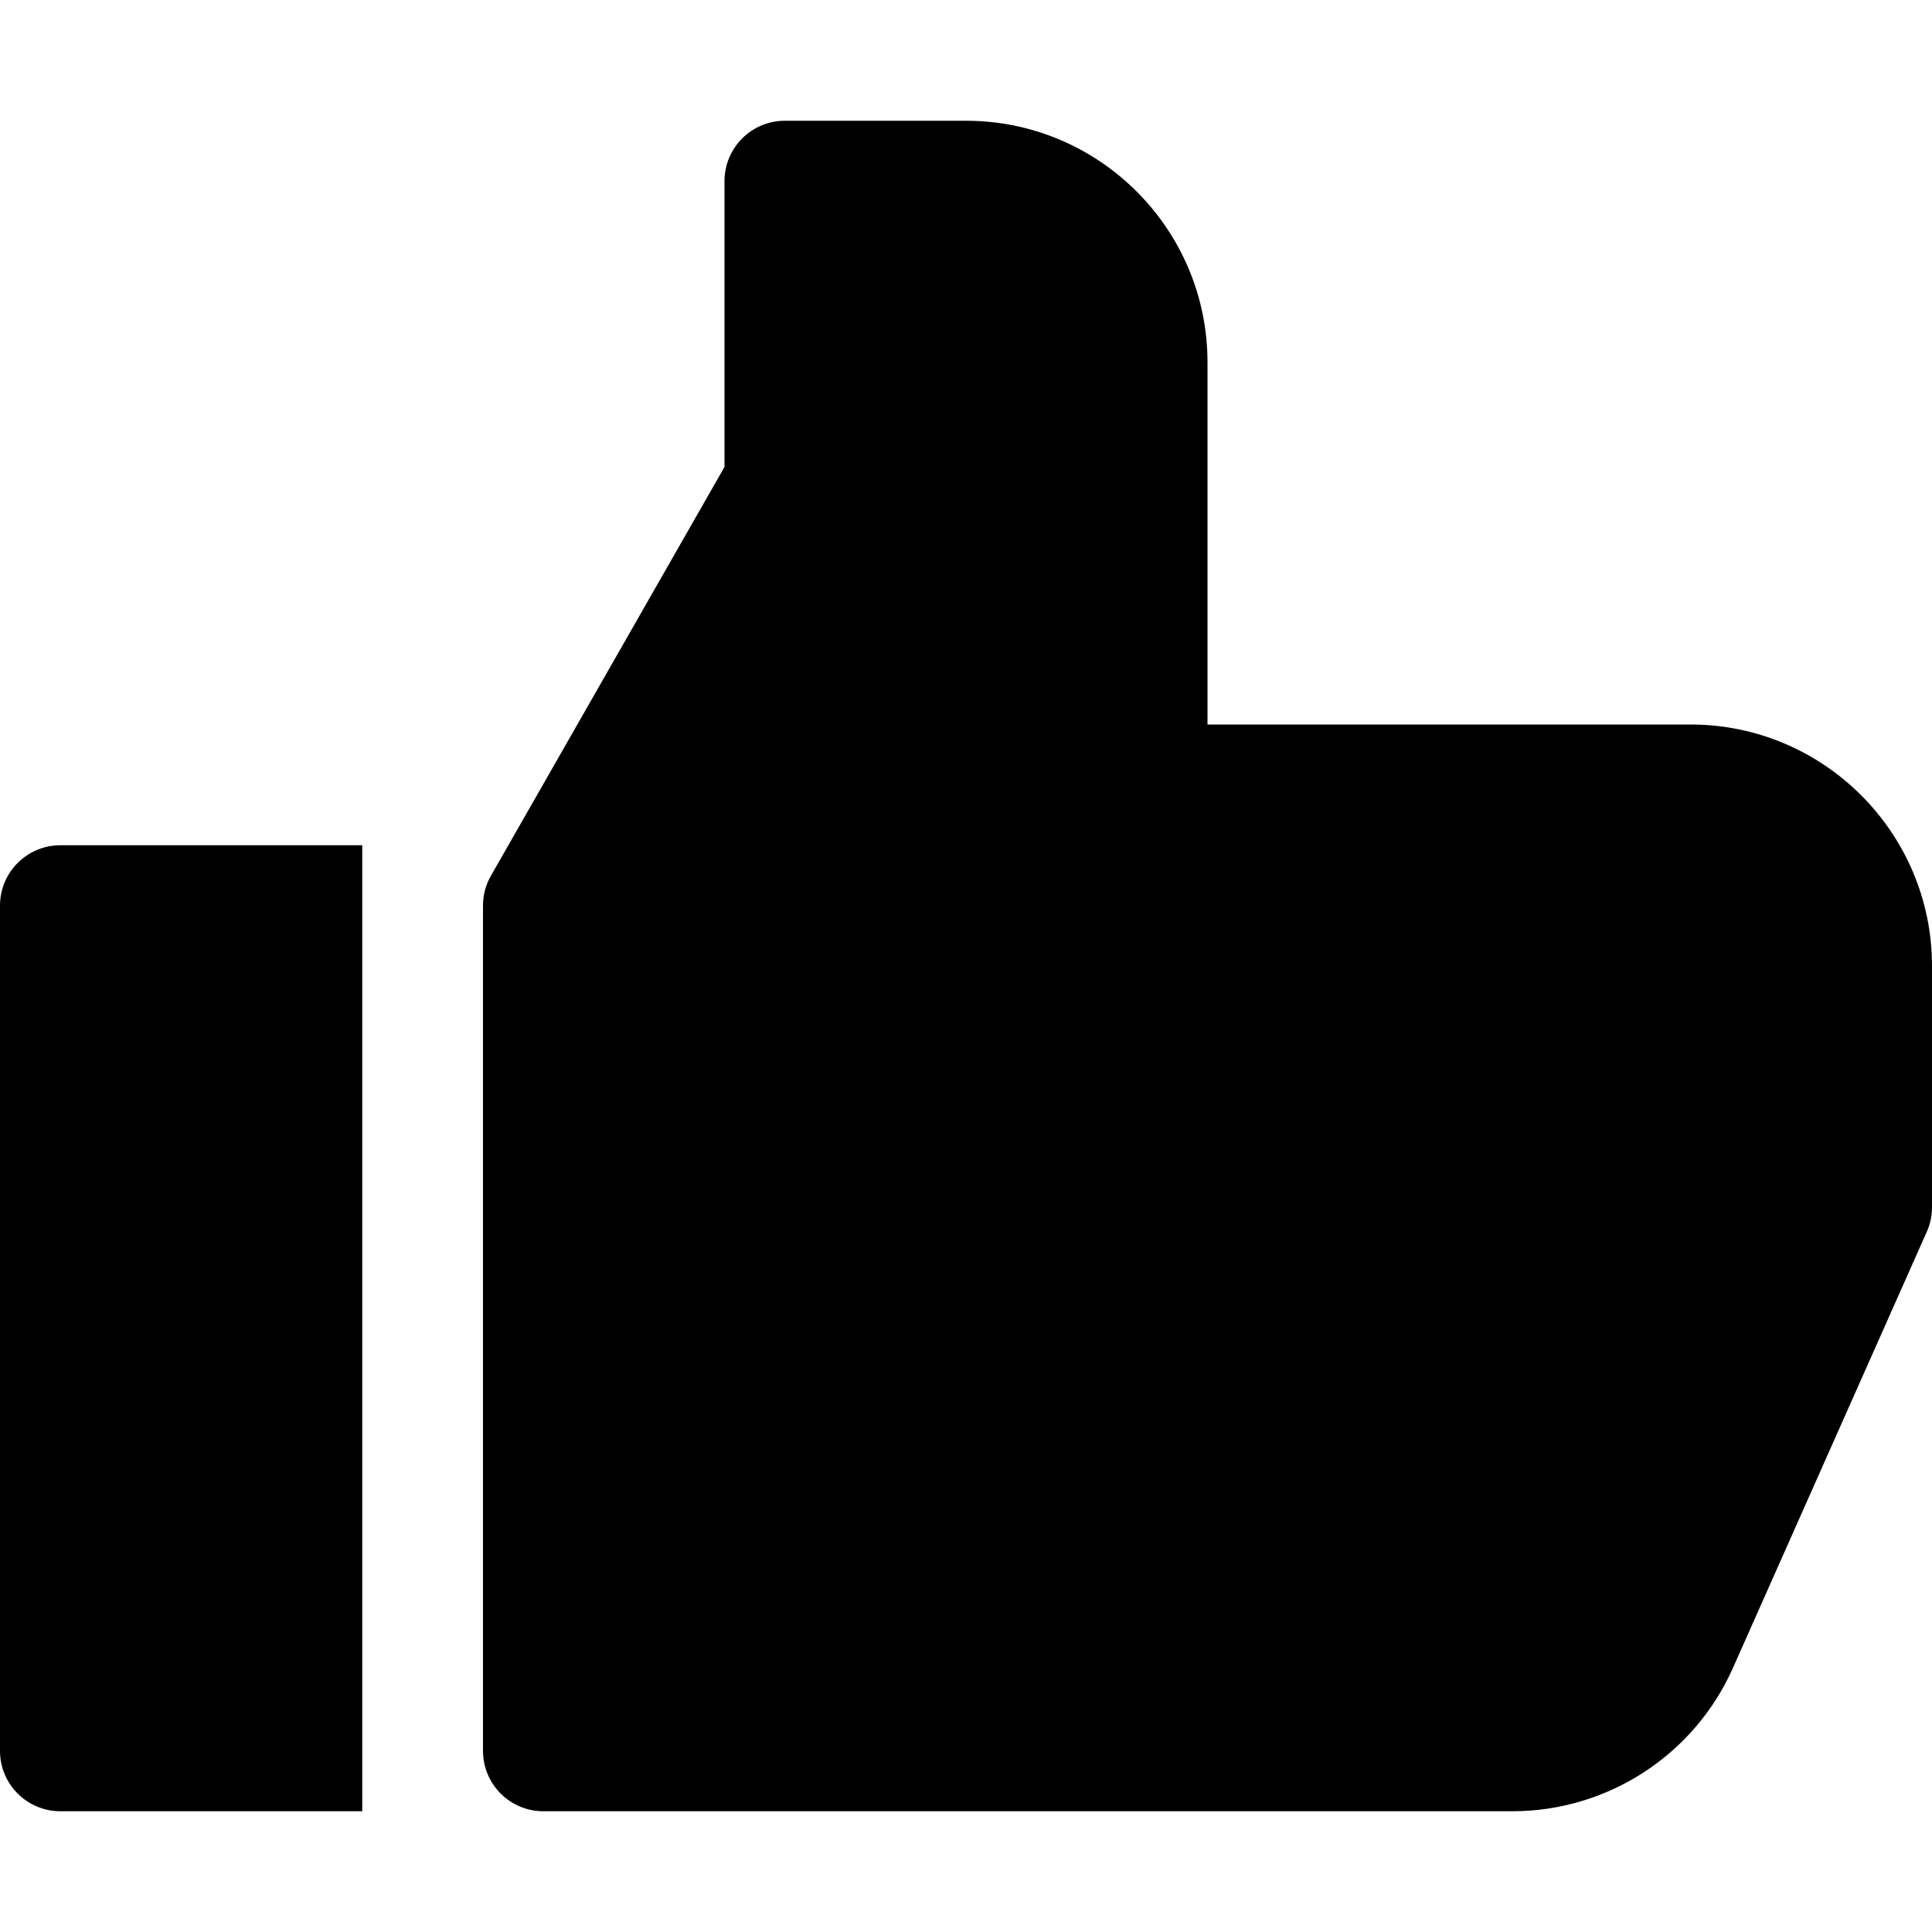
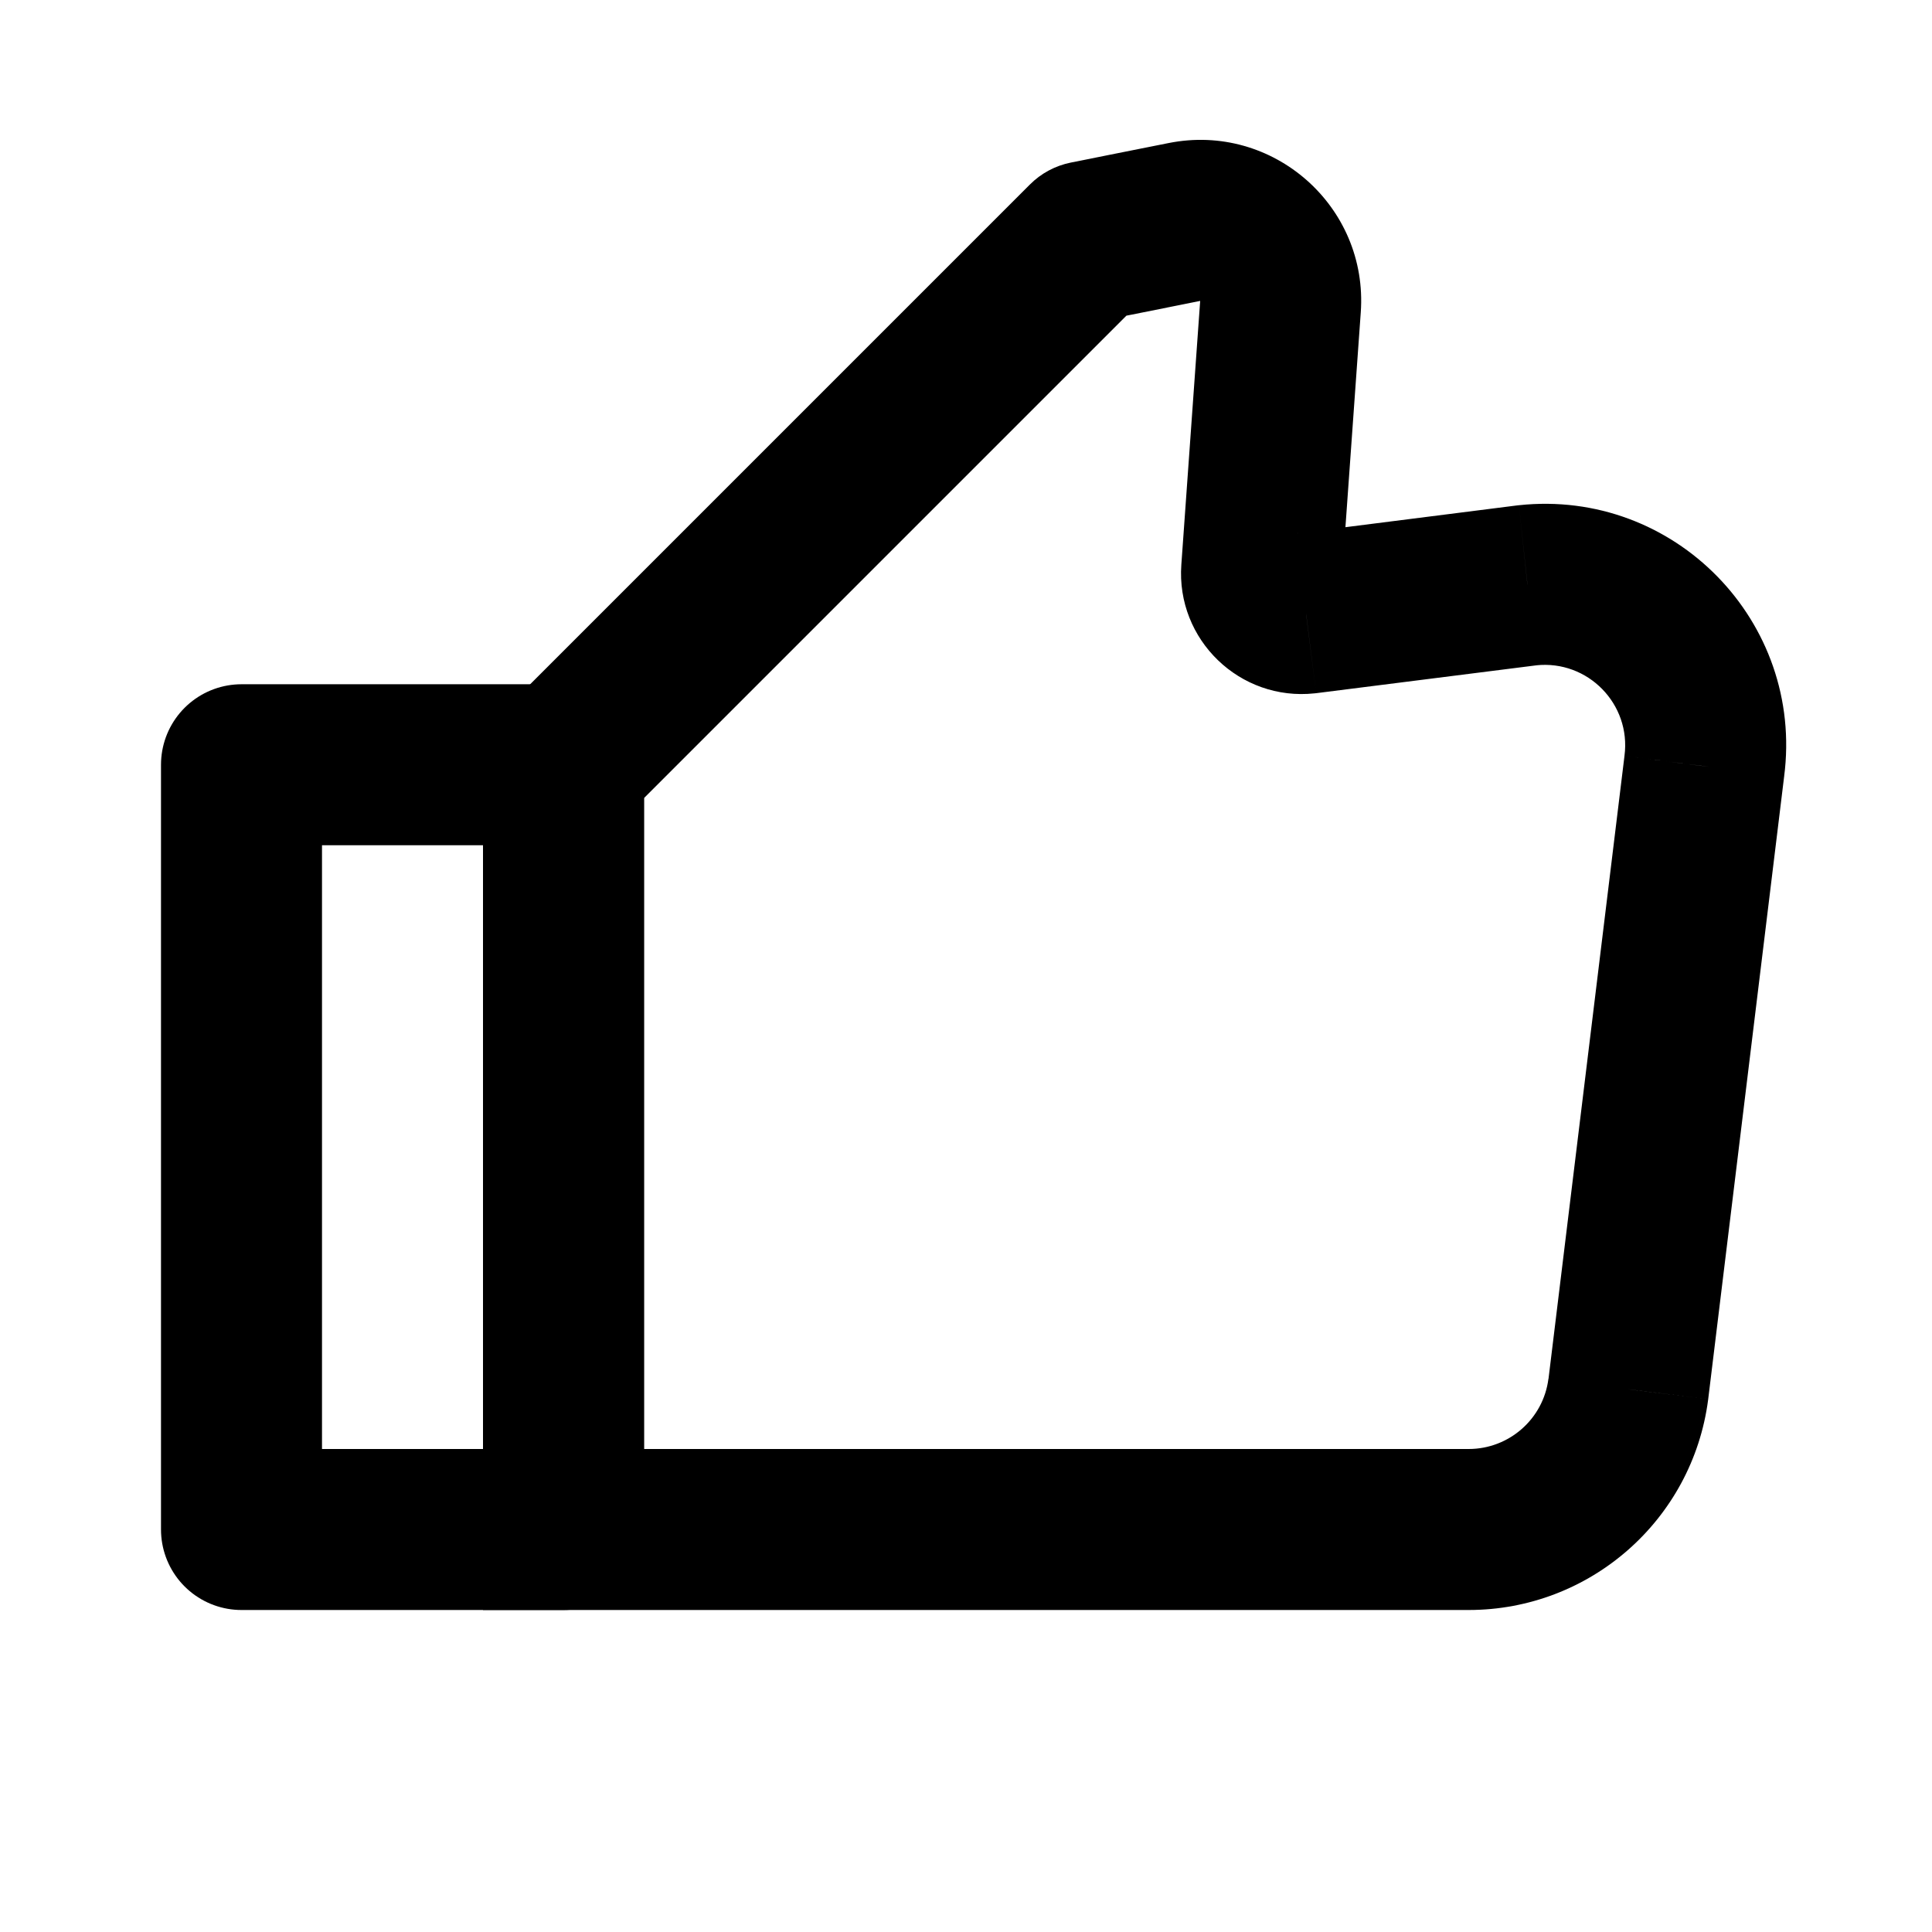
- <svg xmlns="http://www.w3.org/2000/svg" viewBox="0 0 16 16">
-   <path d="M14 6h-4V3c0-1.103-.897-2-2-2H6.5a.5.5 0 00-.5.5v2.367L4.066 7.252A.493.493 0 004 7.5v7a.5.5 0 00.5.5h8.025a2 2 0 001.827-1.188l1.604-3.609A.491.491 0 0016 10V8c0-1.103-.897-2-2-2zM0 7.5v7a.5.5 0 00.5.5H3V7H.5a.5.5 0 00-.5.5z" />
+ <svg xmlns="http://www.w3.org/2000/svg" width="24" height="24" viewBox="0 0 24 24" fill="none">
+   <path d="M3 9.5H7V19H3V9.5Z" stroke="black" stroke-width="2" stroke-linecap="round" stroke-linejoin="round" />
+   <path d="M15.906 3.809L16.904 3.88V3.88L15.906 3.809ZM14.713 2.757L14.909 3.738L14.713 2.757ZM20.227 17.259L21.219 17.388L21.22 17.38L20.227 17.259ZM21.172 9.518L20.18 9.388L20.179 9.397L21.172 9.518ZM18.975 7.27L18.869 6.276L18.859 6.277L18.85 6.278L18.975 7.27ZM7 19H6V20H7V19ZM7 9.5L6.293 8.793L6 9.086V9.5H7ZM13.5 3L13.304 2.019C13.11 2.058 12.932 2.153 12.793 2.293L13.5 3ZM15.672 7.086L16.67 7.157L15.672 7.086ZM16.224 7.619L16.331 8.613L16.34 8.612L16.35 8.611L16.224 7.619ZM14.909 3.738L14.675 7.015L16.67 7.157L16.904 3.88L14.909 3.738ZM14.909 3.738V3.738L16.904 3.88C16.998 2.563 15.812 1.518 14.517 1.777L14.909 3.738ZM7.707 10.207L14.207 3.707L12.793 2.293L6.293 8.793L7.707 10.207ZM18.244 18H7V20H18.244V18ZM19.235 17.129C19.171 17.627 18.746 18 18.244 18V20C19.751 20 21.024 18.882 21.219 17.388L19.235 17.129ZM20.179 9.397L19.235 17.137L21.22 17.38L22.164 9.639L20.179 9.397ZM19.082 8.265C19.725 8.196 20.264 8.747 20.18 9.388L22.163 9.647C22.414 7.722 20.799 6.069 18.869 6.276L19.082 8.265ZM16.35 8.611L19.101 8.263L18.85 6.278L16.099 6.627L16.35 8.611ZM14.675 7.015C14.608 7.947 15.402 8.713 16.331 8.613L16.118 6.624C16.428 6.591 16.692 6.846 16.67 7.157L14.675 7.015ZM8 19V9.5H6V19H8ZM13.5 3C13.696 3.981 13.696 3.981 13.696 3.981C13.696 3.981 13.696 3.981 13.696 3.981C13.696 3.981 13.696 3.981 13.696 3.981C13.696 3.981 13.697 3.98 13.697 3.98C13.697 3.98 13.698 3.98 13.699 3.98C13.7 3.98 13.703 3.979 13.706 3.979C13.713 3.977 13.722 3.975 13.734 3.973C13.759 3.968 13.795 3.961 13.838 3.952C13.926 3.935 14.046 3.911 14.176 3.885C14.437 3.832 14.74 3.772 14.909 3.738L14.517 1.777C14.348 1.811 14.045 1.871 13.784 1.923C13.653 1.95 13.533 1.974 13.446 1.991C13.402 2 13.367 2.007 13.342 2.012C13.33 2.014 13.32 2.016 13.314 2.017C13.31 2.018 13.308 2.019 13.306 2.019C13.306 2.019 13.305 2.019 13.305 2.019C13.304 2.019 13.304 2.019 13.304 2.019C13.304 2.019 13.304 2.019 13.304 2.019C13.304 2.019 13.304 2.019 13.304 2.019C13.304 2.019 13.304 2.019 13.5 3Z" fill="black" />
</svg>
